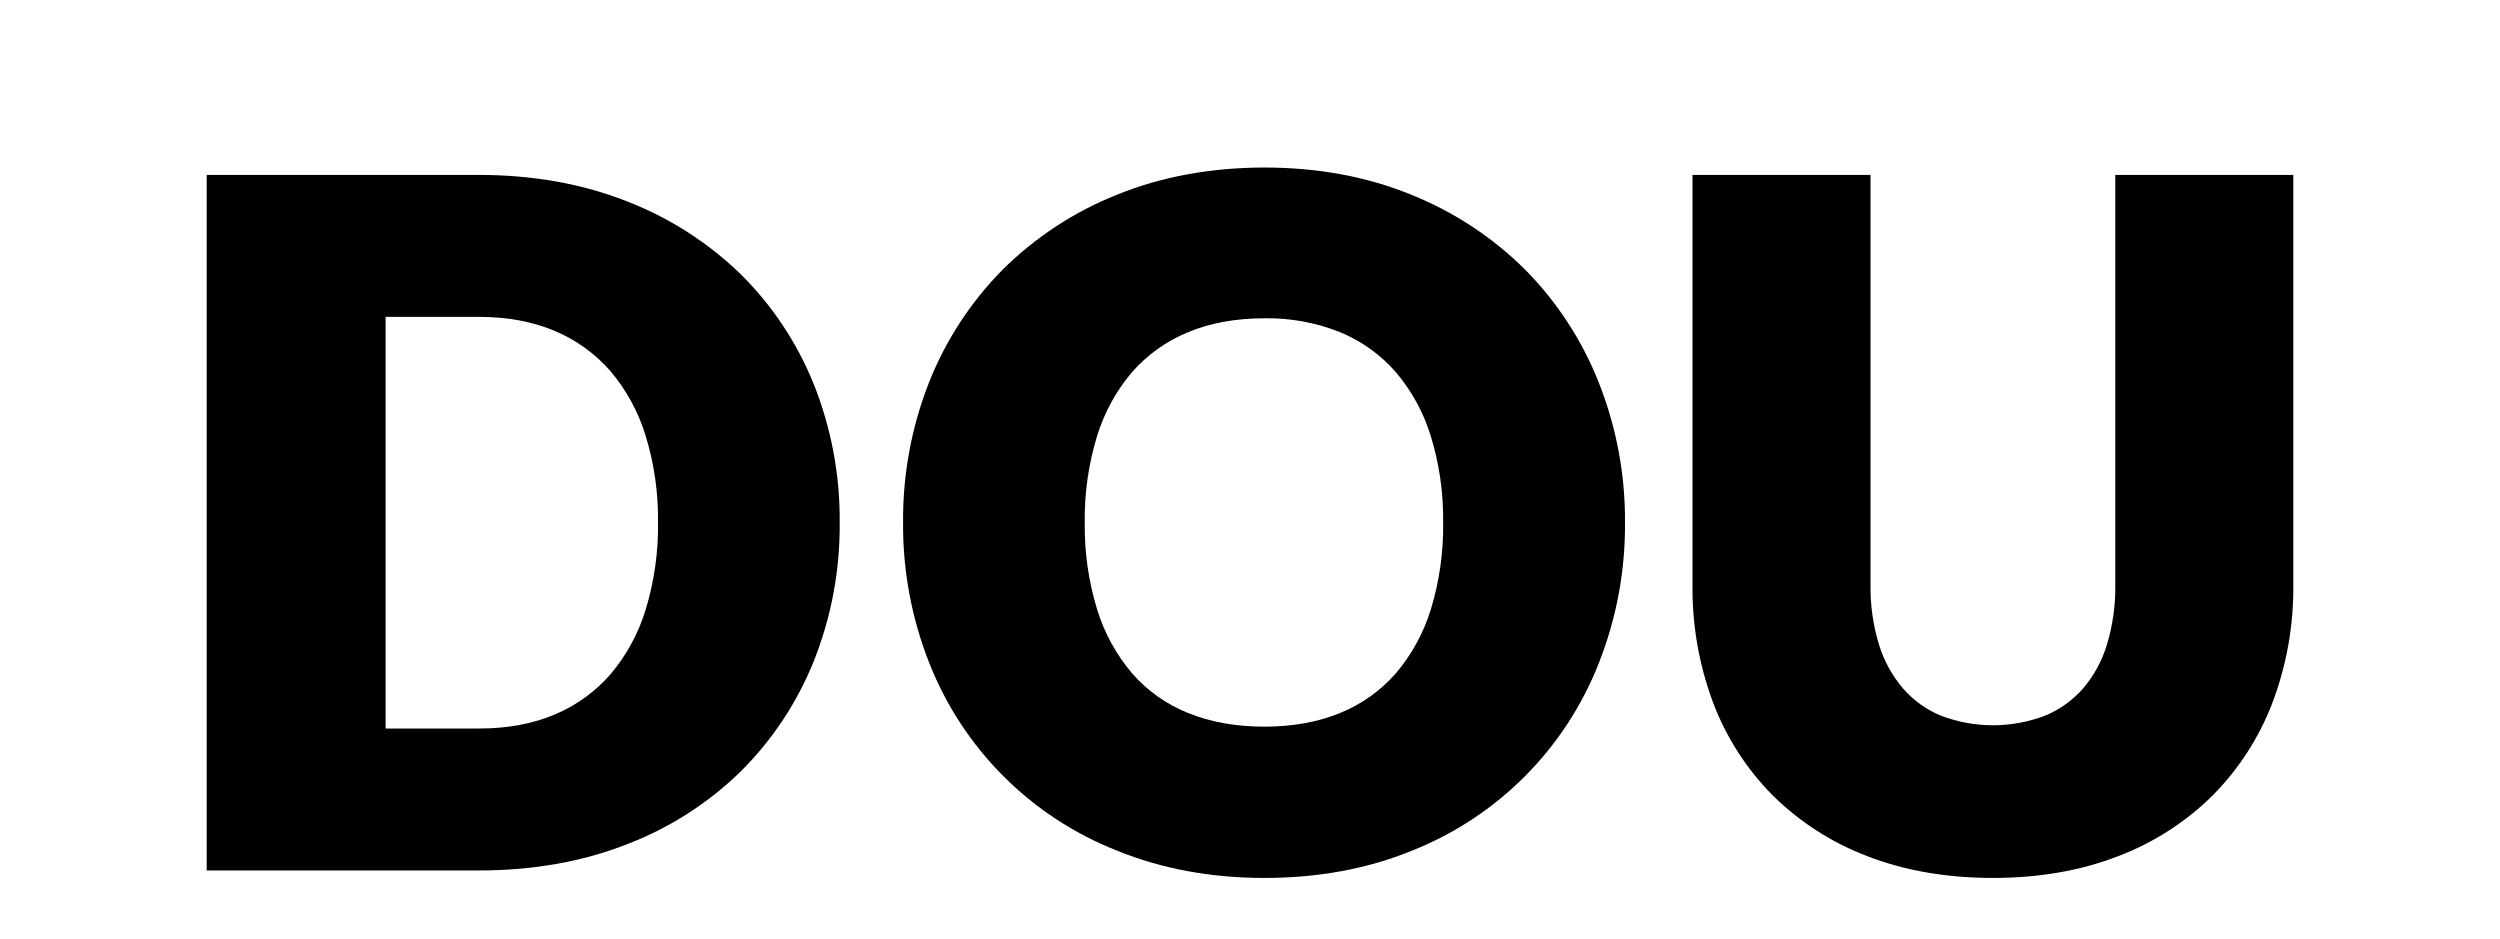
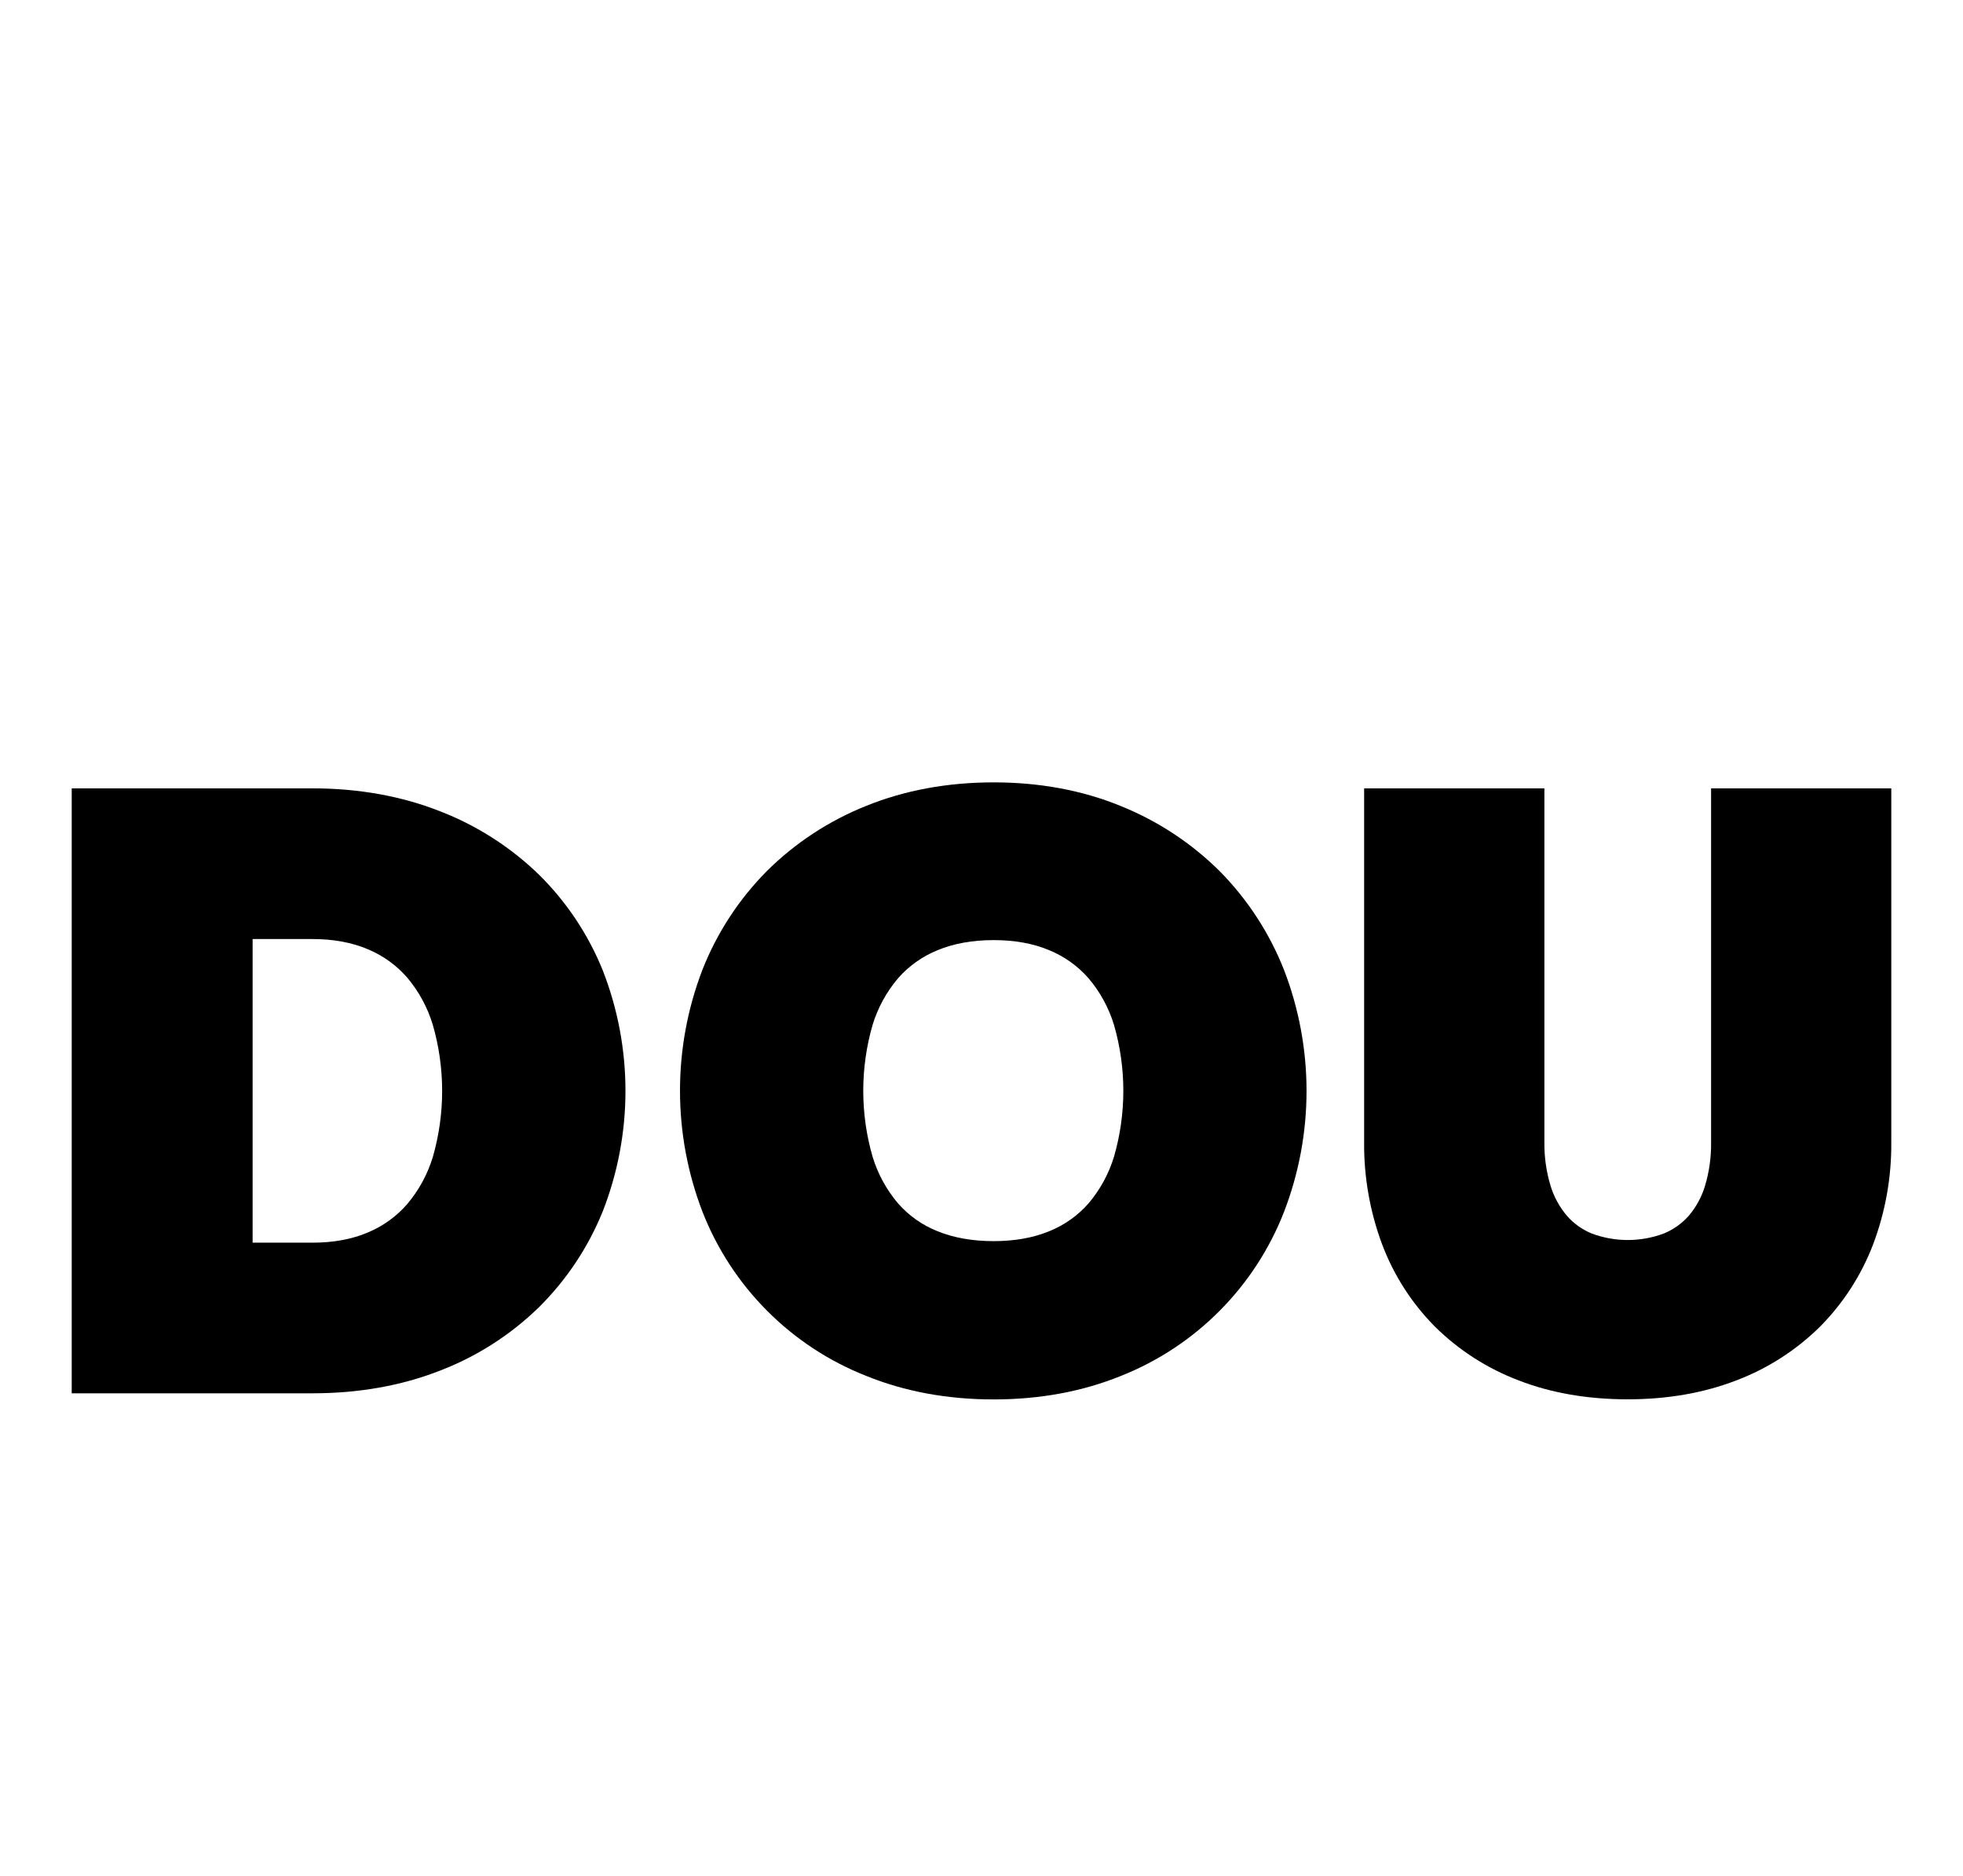
- <svg xmlns="http://www.w3.org/2000/svg" viewBox="0 0 934 350.56">
-   <path d="M304,143.47a121.67,121.67,0,0,0-27.44-41.19A126.76,126.76,0,0,0,234,75.14c-16.48-6.49-35-9.79-55-9.79H77.22V325.2H179.07c20,0,38.48-3.26,54.95-9.7a124.81,124.81,0,0,0,42.57-27.15A122.59,122.59,0,0,0,304,247.09a136.79,136.79,0,0,0,9.71-51.9A136.3,136.3,0,0,0,304,143.47ZM241.2,227.82a68.13,68.13,0,0,1-13.11,24.07,56.7,56.7,0,0,1-20.73,15c-8.2,3.51-17.72,5.28-28.29,5.28h-35V118.39h35c10.57,0,20.08,1.78,28.29,5.29a56.57,56.57,0,0,1,20.73,15,68.29,68.29,0,0,1,13.11,24.07,106.16,106.16,0,0,1,4.64,32.45A106.82,106.82,0,0,1,241.2,227.82Z" />
-   <path d="M597.36,143.06A126,126,0,0,0,570,100.94a128.16,128.16,0,0,0-42.55-28.11c-16.49-6.79-35-10.24-55-10.24S433.85,66,417.32,72.74a127.5,127.5,0,0,0-42.73,28,125.51,125.51,0,0,0-27.5,42.12,139.93,139.93,0,0,0-9.7,52.31,139.86,139.86,0,0,0,9.7,52.31,124.2,124.2,0,0,0,70.23,70.32C433.86,324.55,452.39,328,472.4,328s38.52-3.41,55-10.15a124.09,124.09,0,0,0,70-70.32,139.93,139.93,0,0,0,9.7-52.31A139.43,139.43,0,0,0,597.36,143.06Zm-62.82,84.66a67.63,67.63,0,0,1-13.1,23.89,55.4,55.4,0,0,1-20.71,14.73c-8.22,3.41-17.75,5.14-28.34,5.14s-20.33-1.73-28.6-5.14A54.39,54.39,0,0,1,423,251.61a67.34,67.34,0,0,1-13.11-23.9,106,106,0,0,1-4.63-32.53,105.51,105.51,0,0,1,4.63-32.36A67.38,67.38,0,0,1,423,138.95a56.05,56.05,0,0,1,20.8-14.82c8.28-3.46,17.89-5.22,28.58-5.22a72.91,72.91,0,0,1,28.32,5.21,56.28,56.28,0,0,1,20.72,14.83,67.63,67.63,0,0,1,13.1,23.89,105.31,105.31,0,0,1,4.64,32.36A105.93,105.93,0,0,1,534.54,227.73Z" />
-   <path d="M856.78,65.36V218.52a121,121,0,0,1-7.79,44,99.82,99.82,0,0,1-22.42,34.74,101.46,101.46,0,0,1-35.44,22.68c-13.77,5.34-29.44,8.06-46.56,8.06s-33-2.71-46.74-8.06a101.55,101.55,0,0,1-35.44-22.68A98.84,98.84,0,0,1,640,262.47a122.35,122.35,0,0,1-7.69-44V65.36h66.51v153A73.55,73.55,0,0,0,702,240.86a46.26,46.26,0,0,0,9,16.38,37.7,37.7,0,0,0,14.15,10.15,54.64,54.64,0,0,0,38.84,0,38.3,38.3,0,0,0,14.16-10.08A45.45,45.45,0,0,0,787.1,241a73.75,73.75,0,0,0,3.17-22.51V65.36Z" />
+ <svg xmlns="http://www.w3.org/2000/svg" viewBox="0 0 918.09 877.29">
+   <path d="M251.92,408.89a138,138,0,0,0-46.38-29.6c-17.86-7-37.84-10.61-59.39-10.61H33.54V651.59H146.15c21.54,0,41.51-3.53,59.36-10.5a136.2,136.2,0,0,0,46.44-29.64,133.73,133.73,0,0,0,30-45.06,154.82,154.82,0,0,0,0-112.49A132.79,132.79,0,0,0,251.92,408.89ZM190.5,563.05a49.58,49.58,0,0,1-18.41,13.31c-7.43,3.18-16.16,4.79-25.94,4.79h-28v-142h28c9.77,0,18.5,1.61,25.94,4.79a49.6,49.6,0,0,1,18.41,13.3,62.33,62.33,0,0,1,11.9,21.95,111.67,111.67,0,0,1,0,62A62.23,62.23,0,0,1,190.5,563.05Z" />
+   <path d="M570.63,407.6A139.54,139.54,0,0,0,524.3,377c-17.91-7.38-38-11.12-59.57-11.12s-41.66,3.71-59.61,11a139,139,0,0,0-46.54,30.55,136.79,136.79,0,0,0-30,45.94,157.7,157.7,0,0,0,0,113.41,135.59,135.59,0,0,0,76.54,76.67c18,7.31,38,11,59.61,11s41.63-3.71,59.53-11a135.46,135.46,0,0,0,76.26-76.66,157.26,157.26,0,0,0,0-113.23A137.55,137.55,0,0,0,570.63,407.6ZM509.11,562.76a48.34,48.34,0,0,1-18.32,13c-7.47,3.1-16.24,4.67-26.06,4.67s-18.82-1.57-26.35-4.68a48.17,48.17,0,0,1-18.39-13A61.38,61.38,0,0,1,408.12,541a111.06,111.06,0,0,1,0-61.75A61.4,61.4,0,0,1,420,457.51a49,49,0,0,1,18.45-13.12c7.53-3.15,16.37-4.74,26.29-4.74s18.54,1.59,26,4.73a49.19,49.19,0,0,1,18.38,13.13A61.46,61.46,0,0,1,521,479.26,111,111,0,0,1,521,541,61.44,61.44,0,0,1,509.11,562.76Z" />
+   <path d="M872.41,368.68H800.27V534a67.77,67.77,0,0,1-2.87,20.68,38.8,38.8,0,0,1-7.58,13.89,31.36,31.36,0,0,1-11.66,8.29,48.21,48.21,0,0,1-33.72,0,30.9,30.9,0,0,1-11.62-8.32,39.68,39.68,0,0,1-7.63-14,67.76,67.76,0,0,1-2.88-20.69V368.68H638V534a133.46,133.46,0,0,0,8.44,48,109.36,109.36,0,0,0,24.76,38.49,112.22,112.22,0,0,0,39.16,25.1c15.07,5.85,32.19,8.81,50.9,8.81s35.65-3,50.72-8.81a112.2,112.2,0,0,0,39.16-25.1A110.46,110.46,0,0,0,876,582.07,132.22,132.22,0,0,0,884.55,534V368.68Z" />
</svg>
